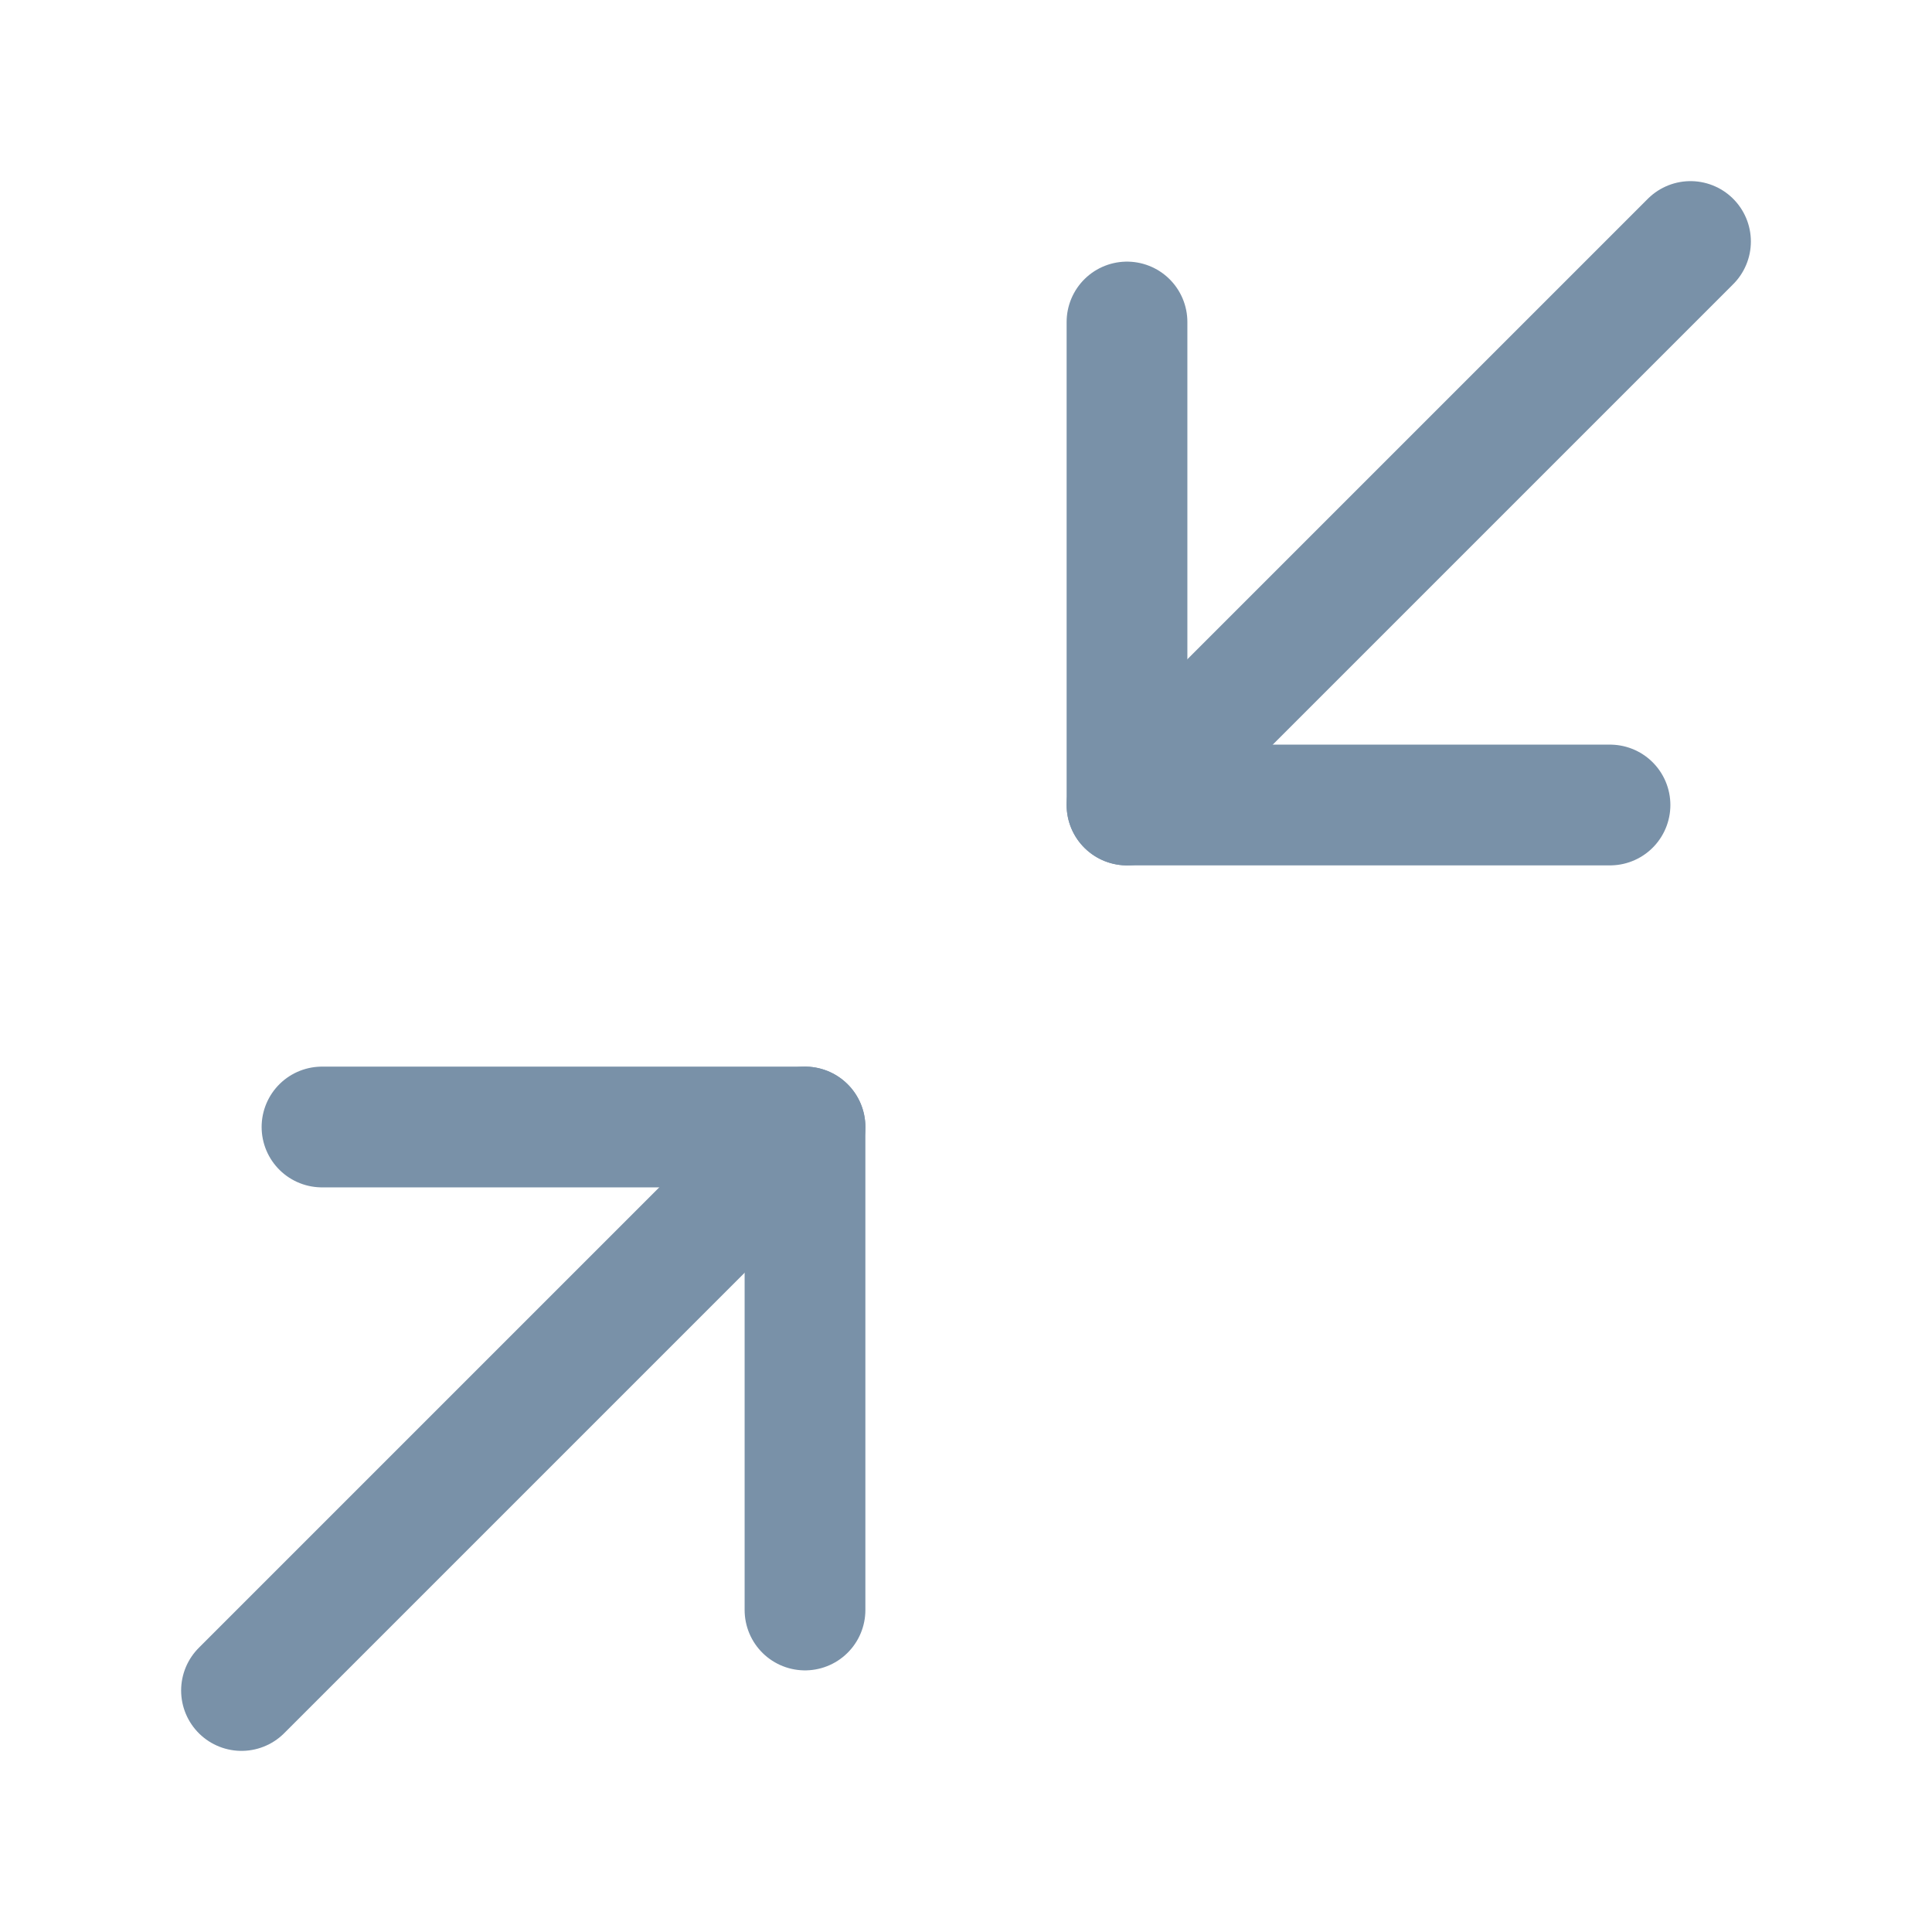
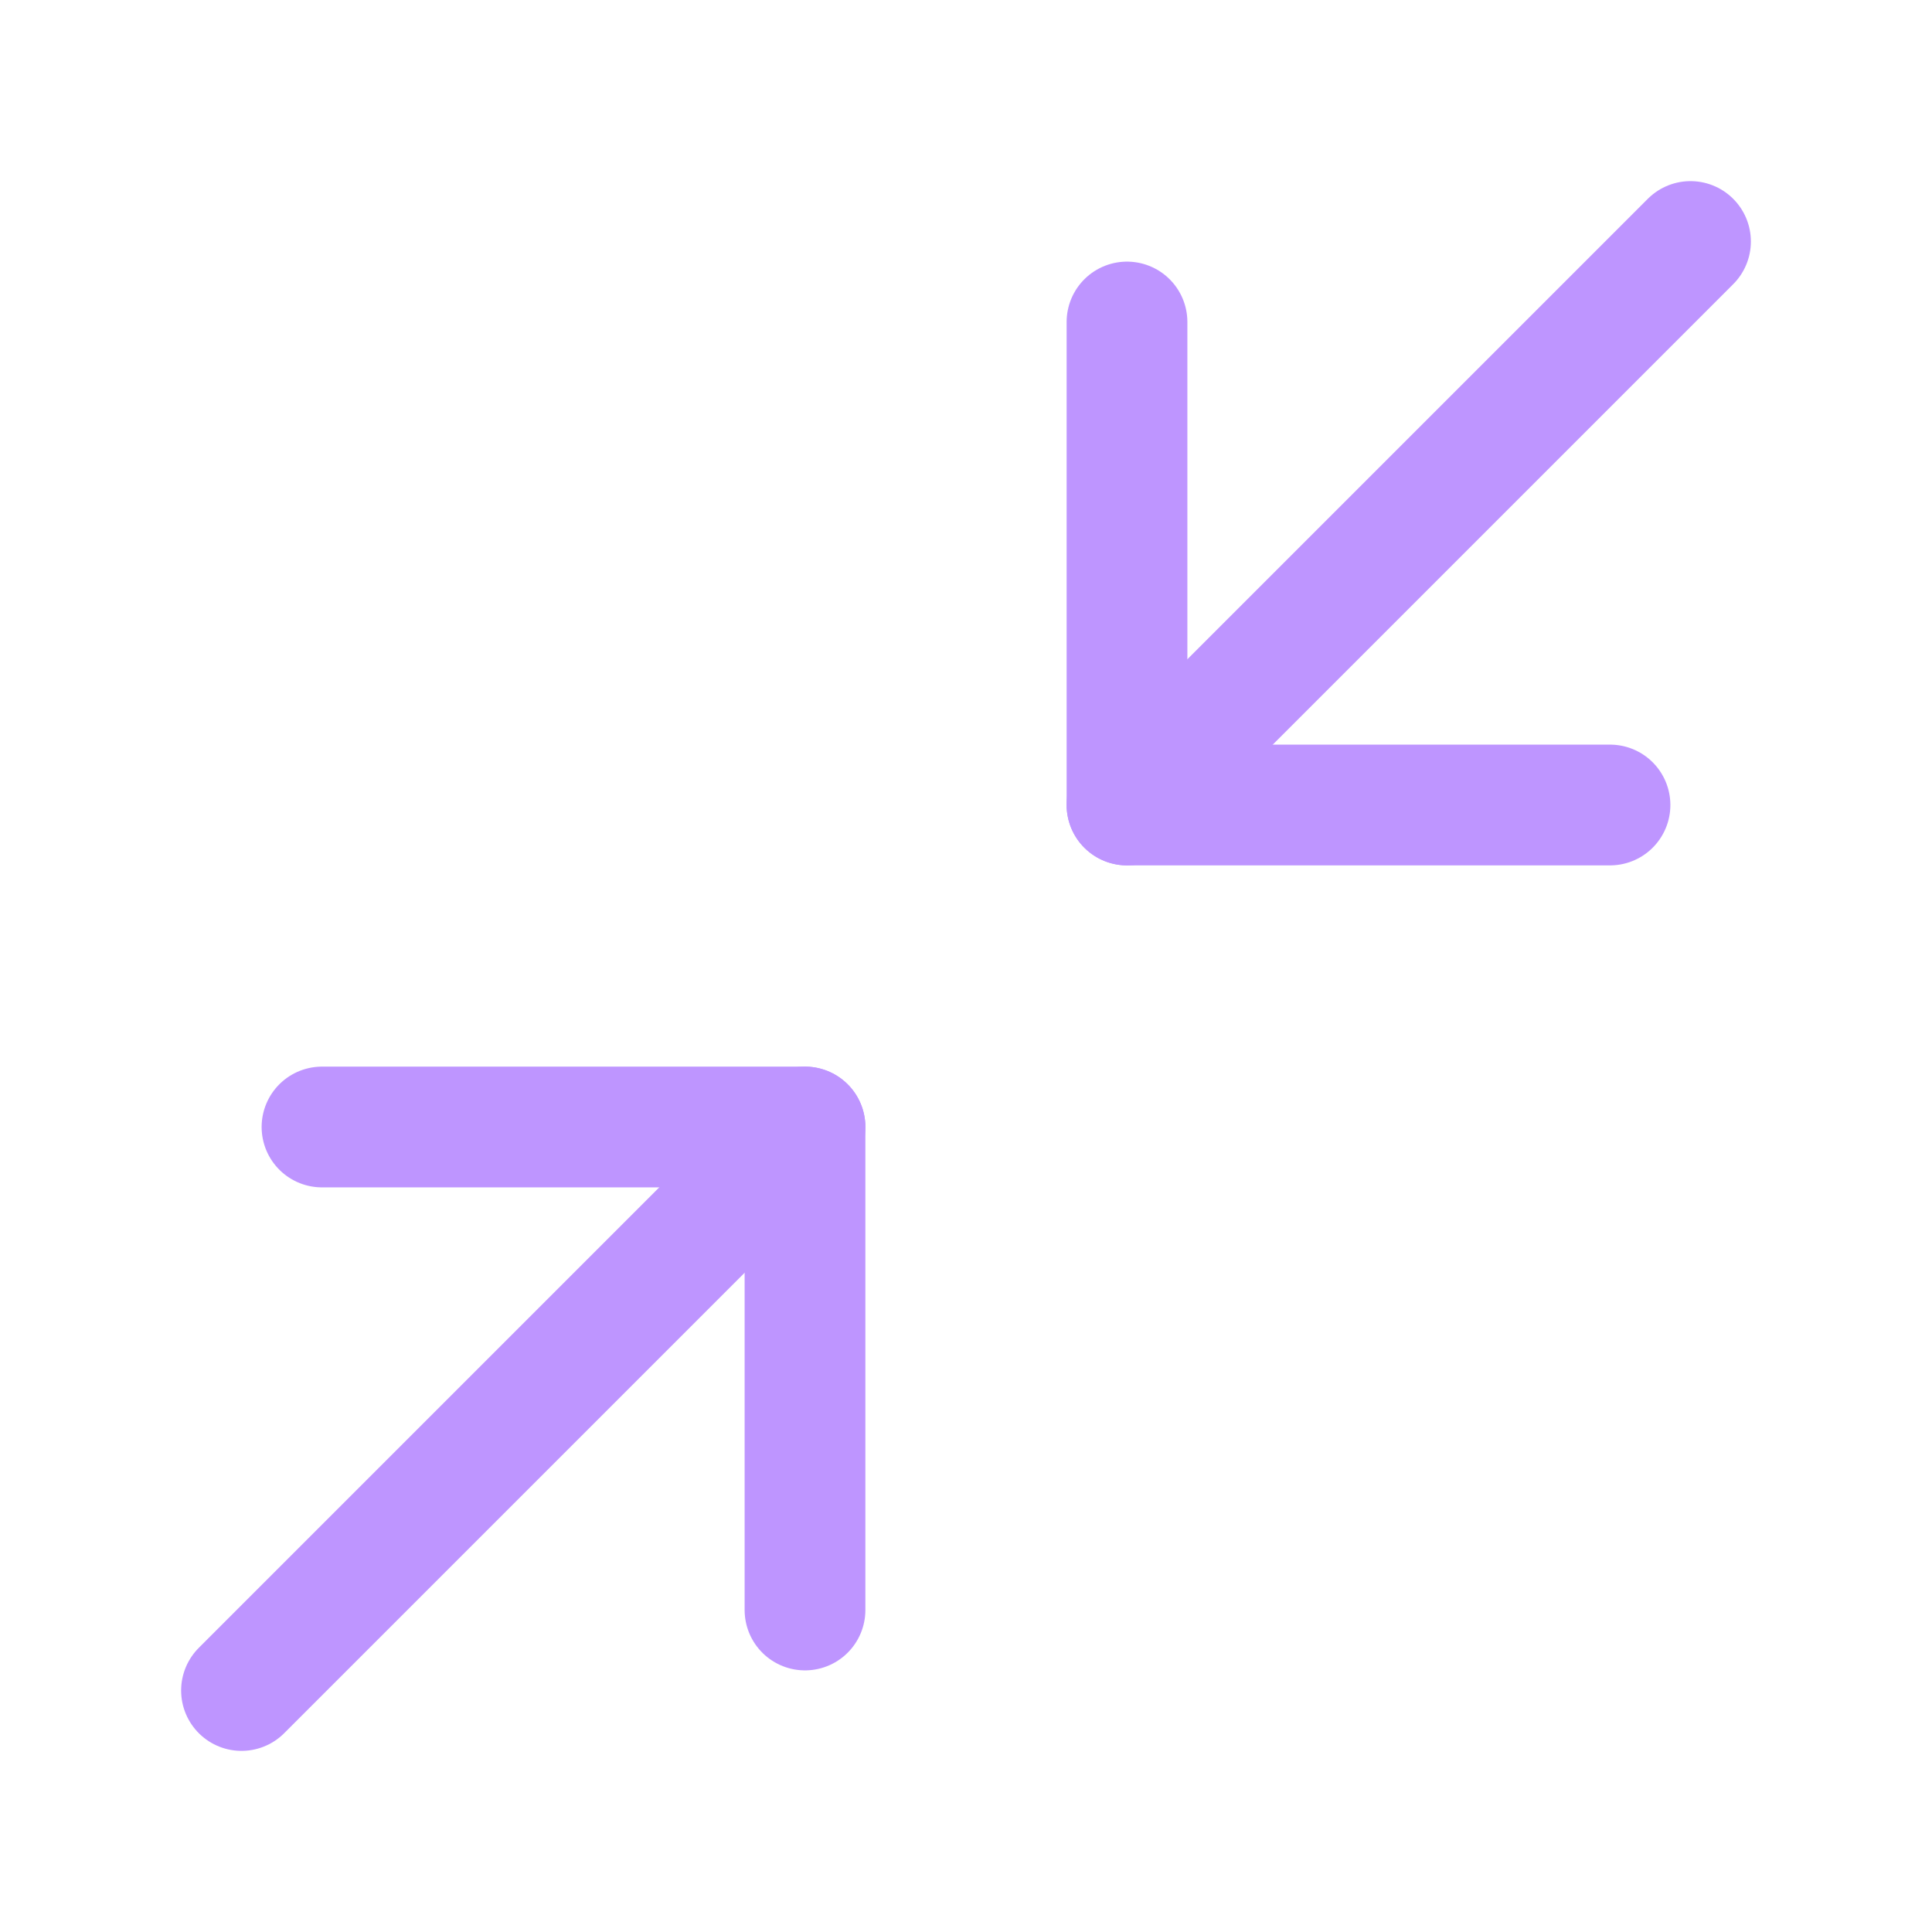
- <svg xmlns="http://www.w3.org/2000/svg" viewBox="0 0 24 24" fill="none" stroke="#7991A8" stroke-width="1.5" stroke-linecap="round" stroke-linejoin="round" width="24" height="24">
+ <svg xmlns="http://www.w3.org/2000/svg" viewBox="0 0 24 24" fill="none" stroke="#BE95FF" stroke-width="1.5" stroke-linecap="round" stroke-linejoin="round" width="24" height="24">
  <polyline points="4 14 10 14 10 20" />
  <polyline points="20 10 14 10 14 4" />
  <line x1="10" y1="14" x2="3" y2="21" />
  <line x1="21" y1="3" x2="14" y2="10" />
</svg>
